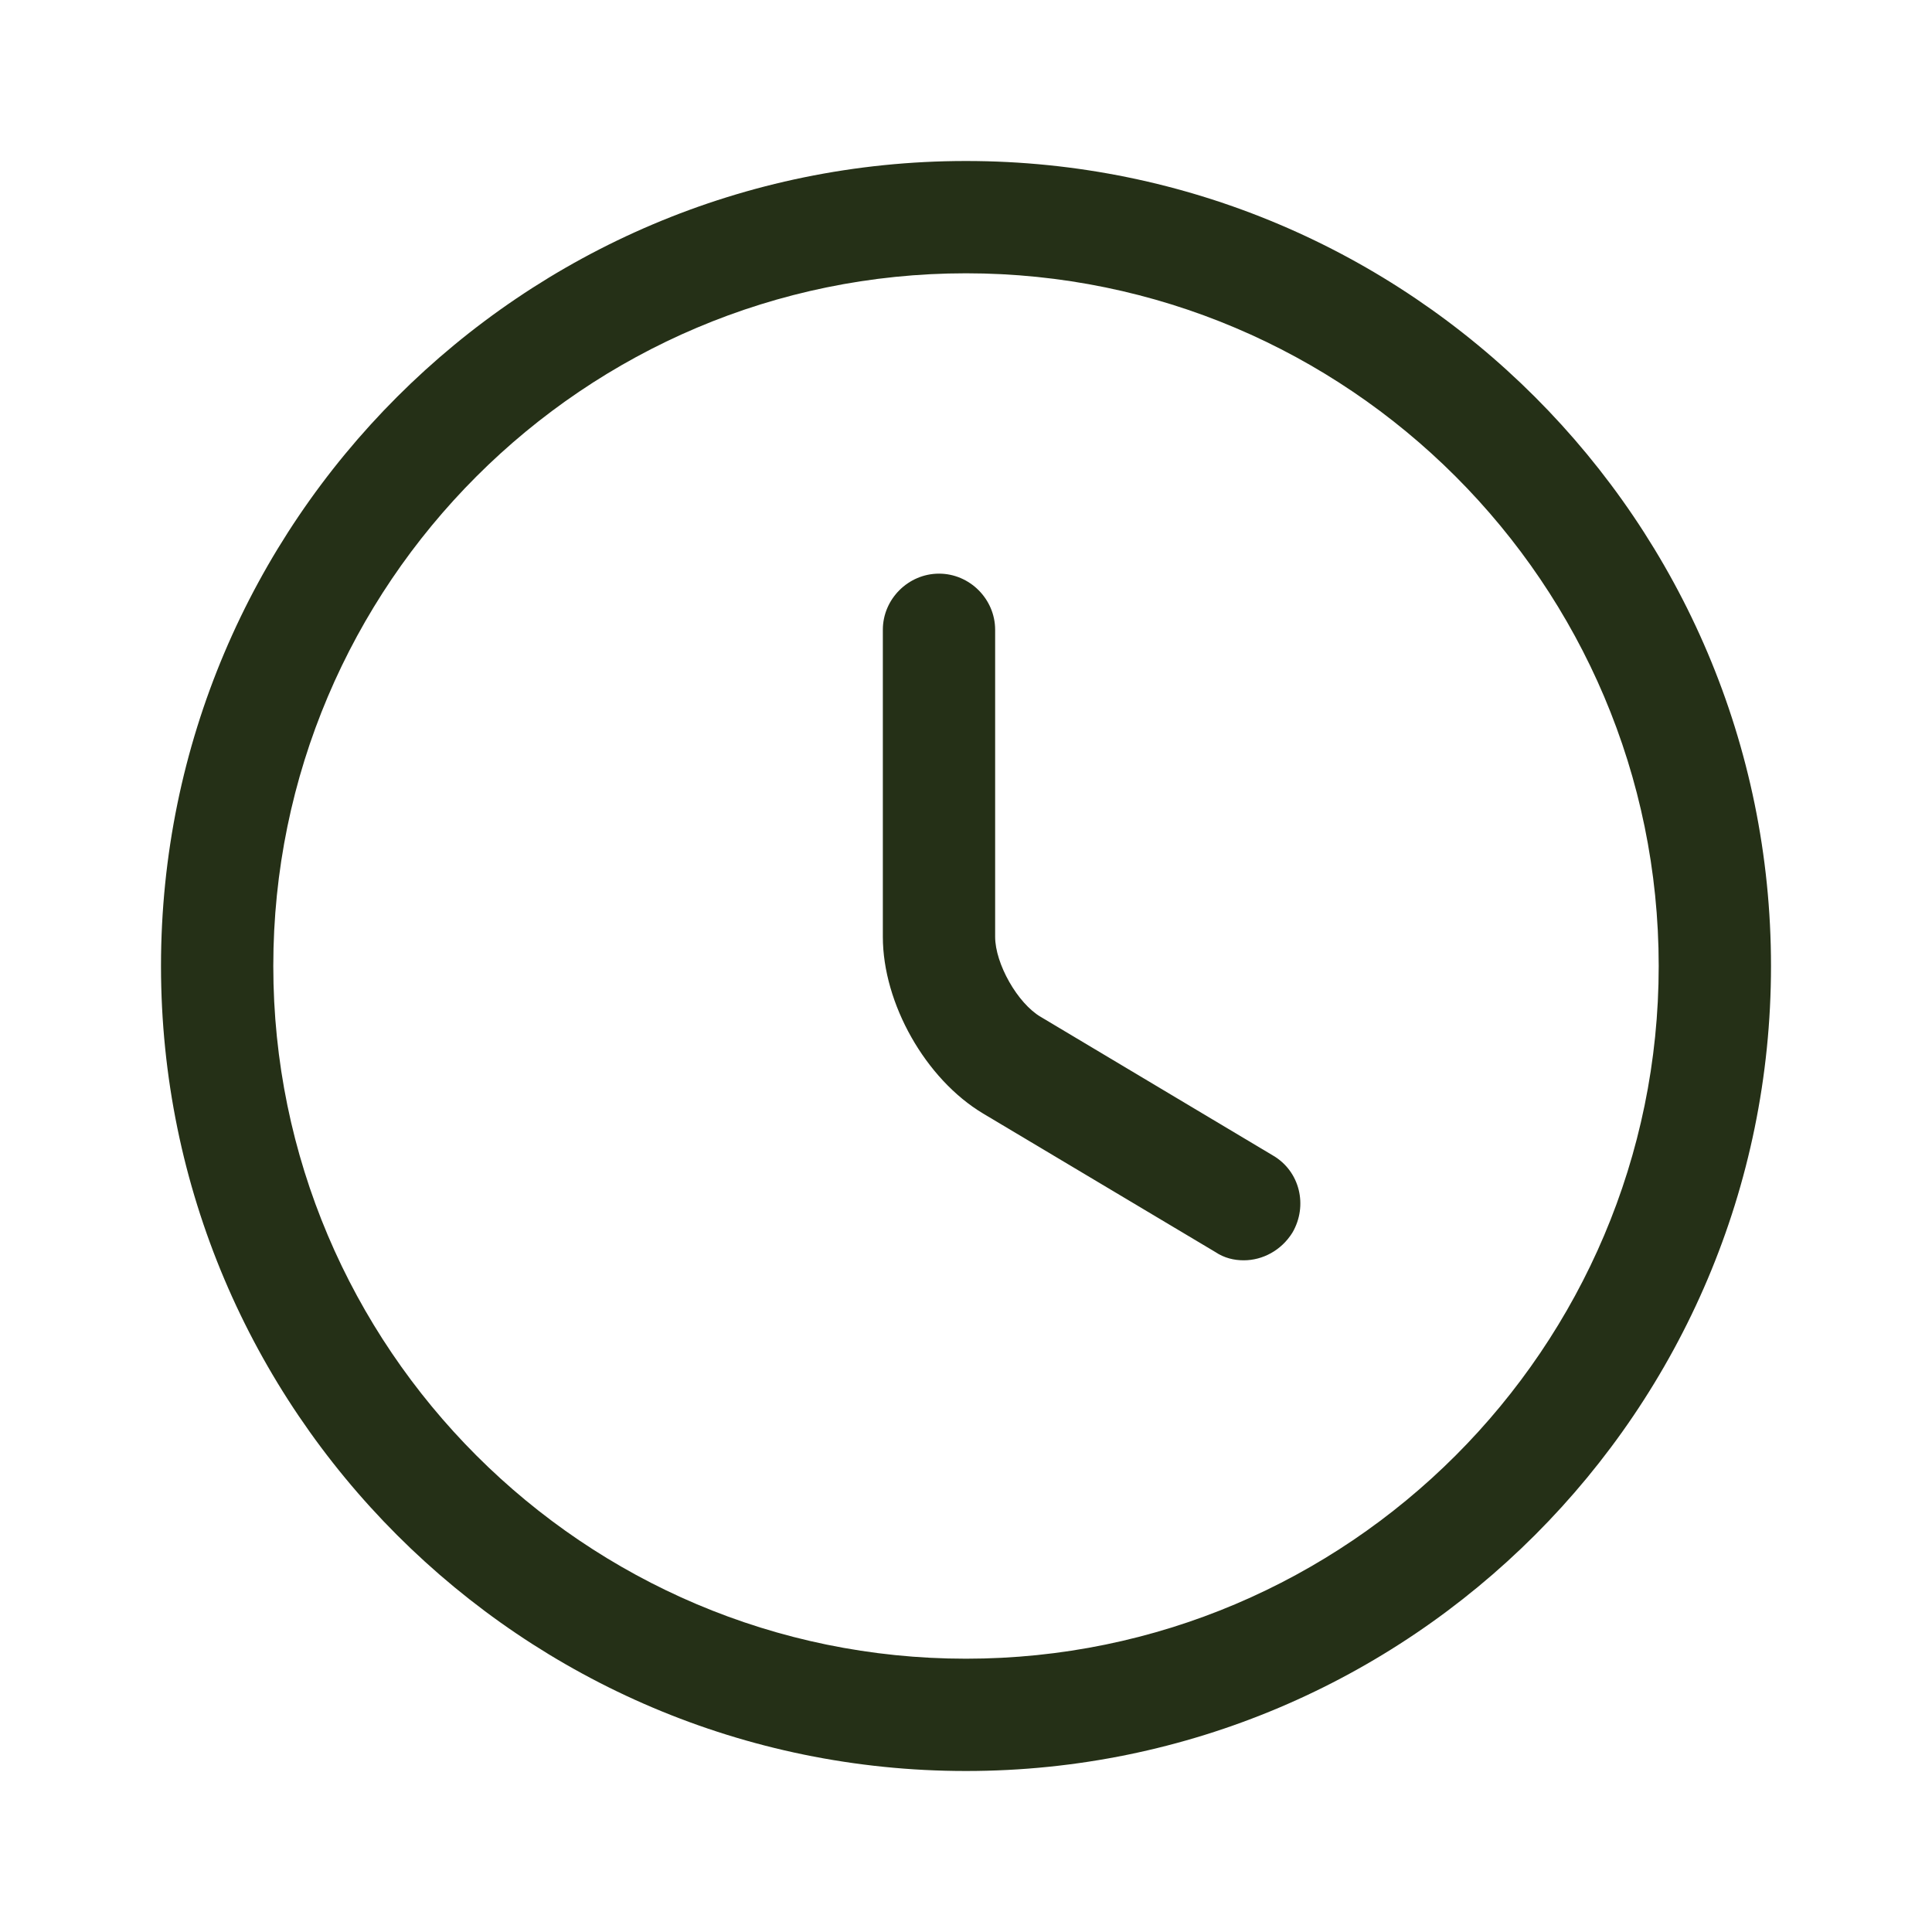
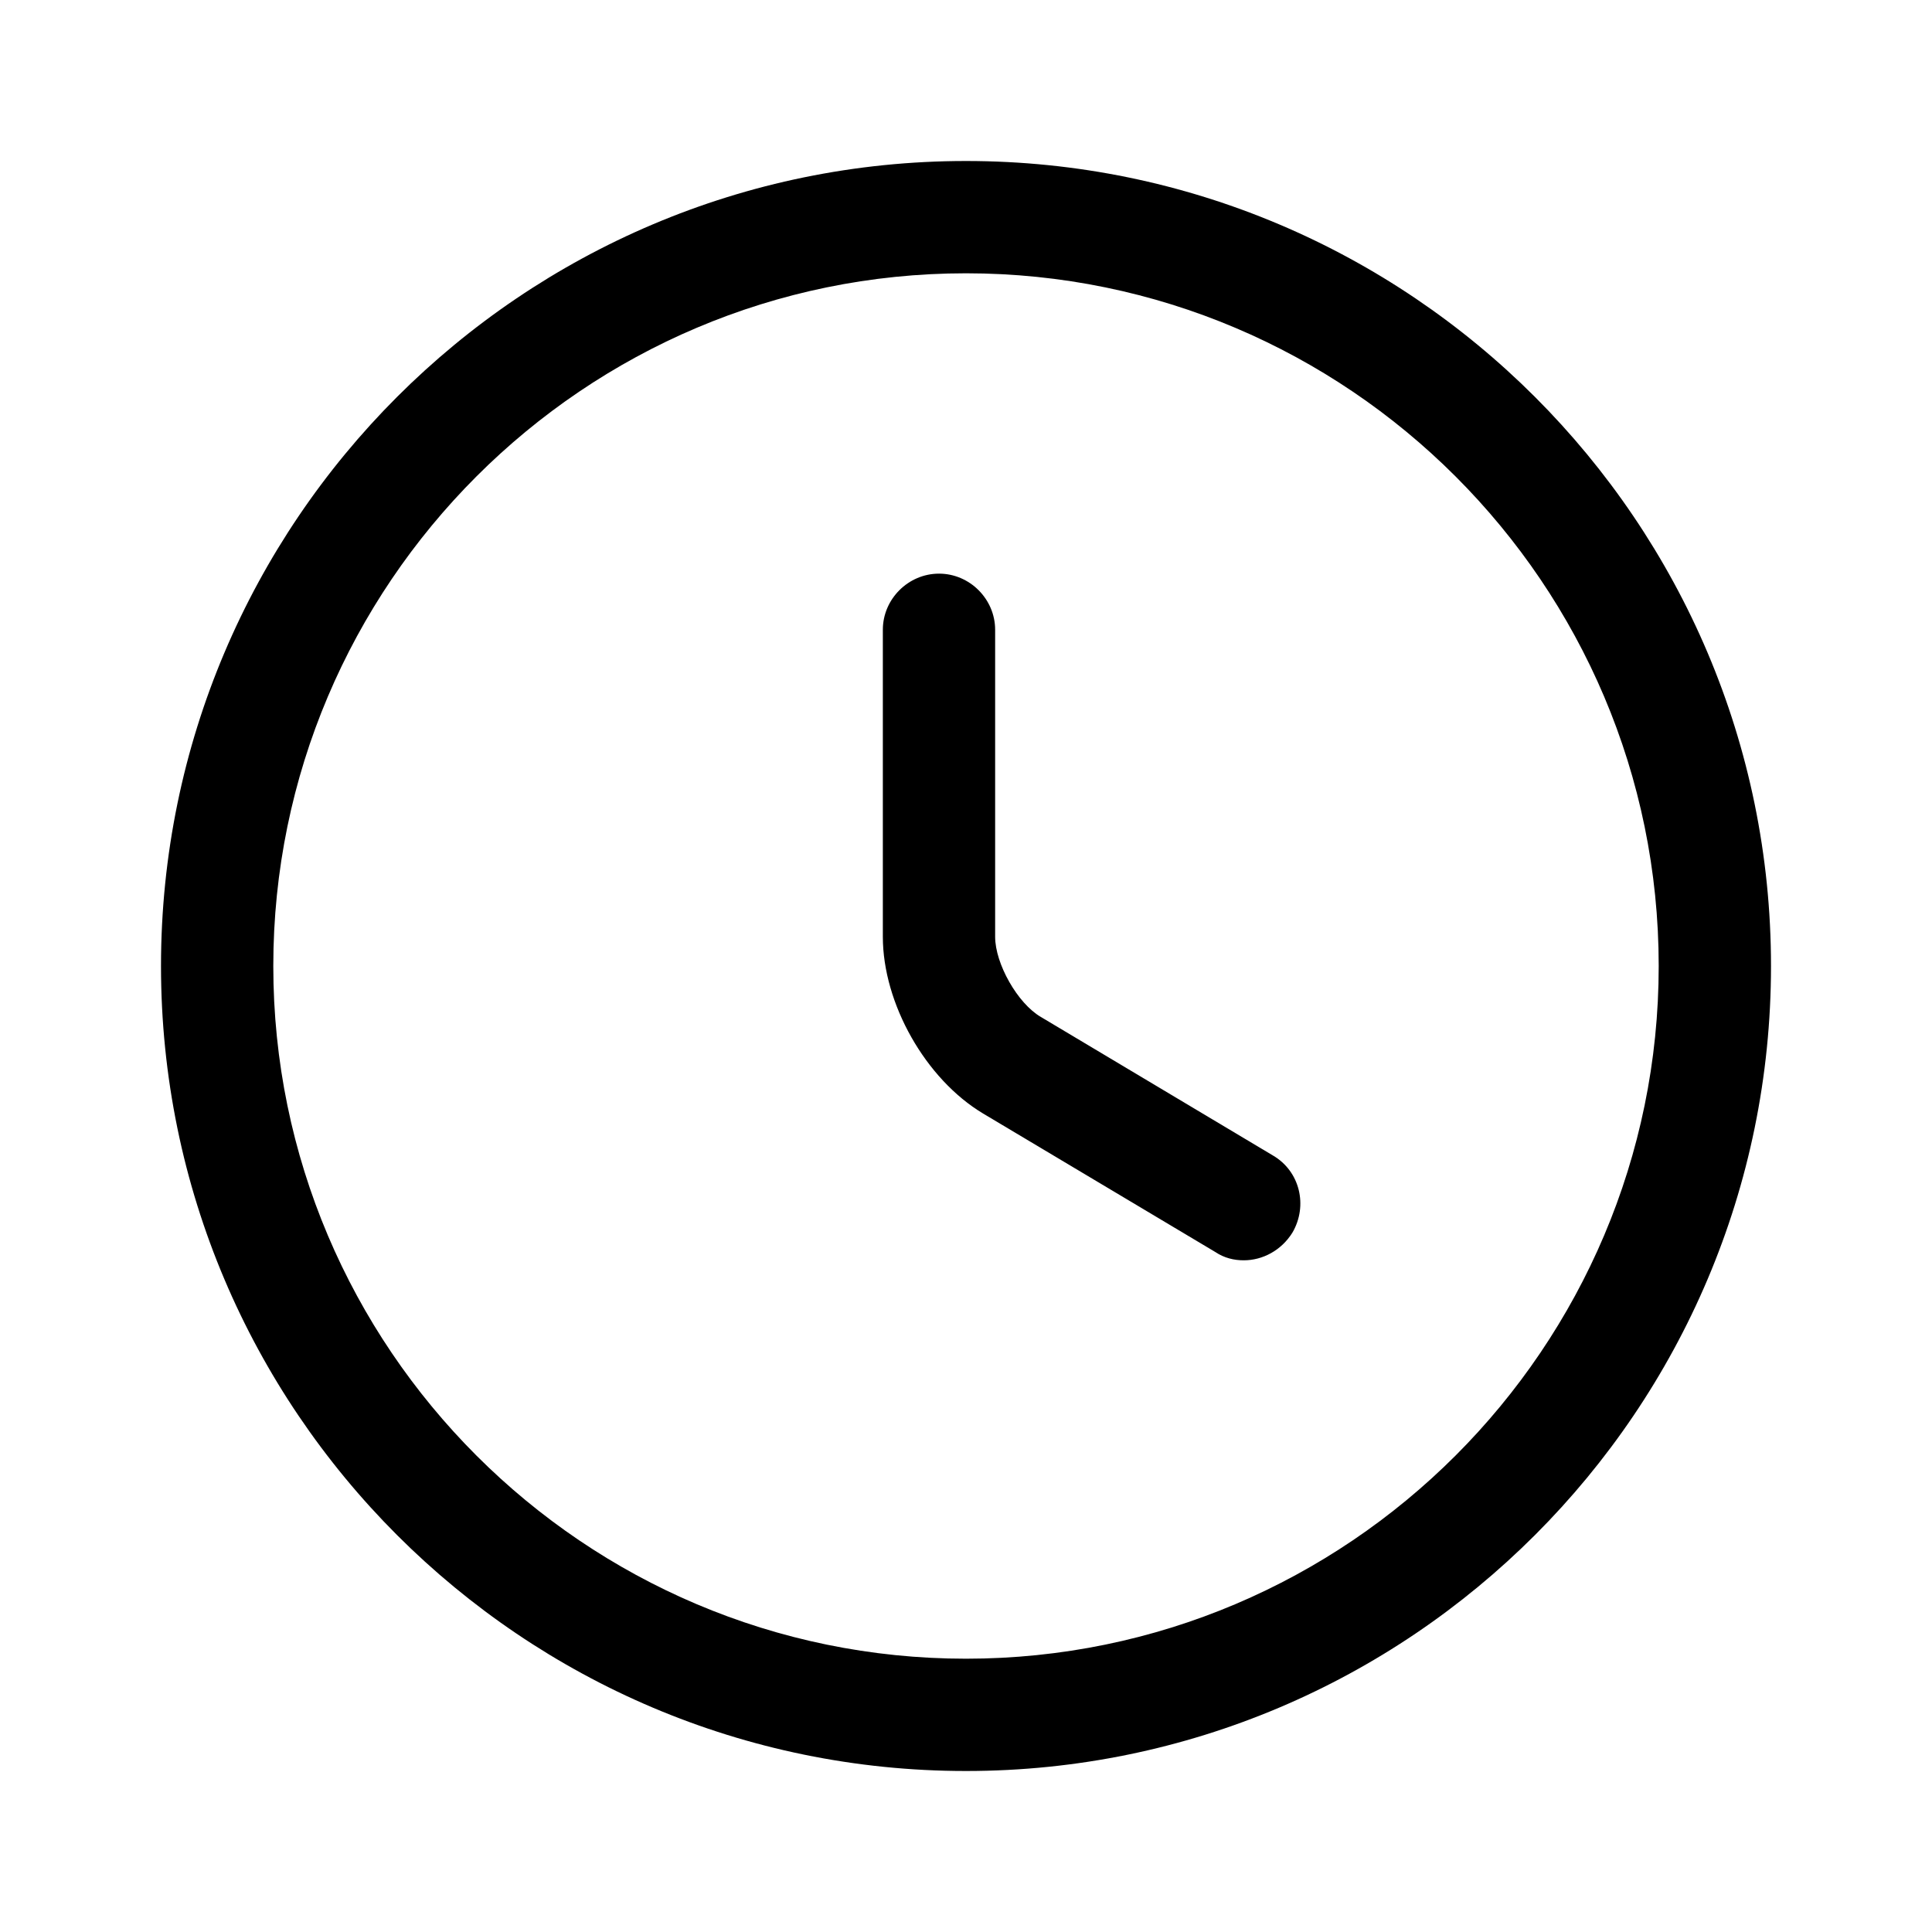
<svg xmlns="http://www.w3.org/2000/svg" width="24" height="24" viewBox="0 0 24 24" fill="none">
-   <path d="M12 22C6.484 22 2 17.516 2 12C2 6.484 6.484 2 12 2C17.516 2 22 6.484 22 12C22 17.516 17.516 22 12 22ZM12 3.395C7.256 3.395 3.395 7.256 3.395 12C3.395 16.744 7.256 20.605 12 20.605C16.744 20.605 20.605 16.744 20.605 12C20.605 7.256 16.744 3.395 12 3.395Z" fill="#253017" />
-   <path d="M15.45 15.656C15.33 15.656 15.209 15.628 15.097 15.553L12.213 13.833C11.497 13.405 10.967 12.465 10.967 11.637V7.823C10.967 7.442 11.283 7.126 11.665 7.126C12.046 7.126 12.362 7.442 12.362 7.823V11.637C12.362 11.972 12.641 12.465 12.93 12.633L15.813 14.354C16.148 14.549 16.25 14.977 16.055 15.312C15.916 15.535 15.683 15.656 15.45 15.656Z" fill="#253017" />
+   <path d="M12 22C6.484 22 2 17.516 2 12C2 6.484 6.484 2 12 2C17.516 2 22 6.484 22 12C22 17.516 17.516 22 12 22ZM12 3.395C7.256 3.395 3.395 7.256 3.395 12C3.395 16.744 7.256 20.605 12 20.605C16.744 20.605 20.605 16.744 20.605 12C20.605 7.256 16.744 3.395 12 3.395Z" fill="currentColor" />
+   <path d="M15.45 15.656C15.33 15.656 15.209 15.628 15.097 15.553L12.213 13.833C11.497 13.405 10.967 12.465 10.967 11.637V7.823C10.967 7.442 11.283 7.126 11.665 7.126C12.046 7.126 12.362 7.442 12.362 7.823V11.637C12.362 11.972 12.641 12.465 12.93 12.633L15.813 14.354C16.148 14.549 16.25 14.977 16.055 15.312C15.916 15.535 15.683 15.656 15.45 15.656Z" fill="currentColor" />
</svg>
